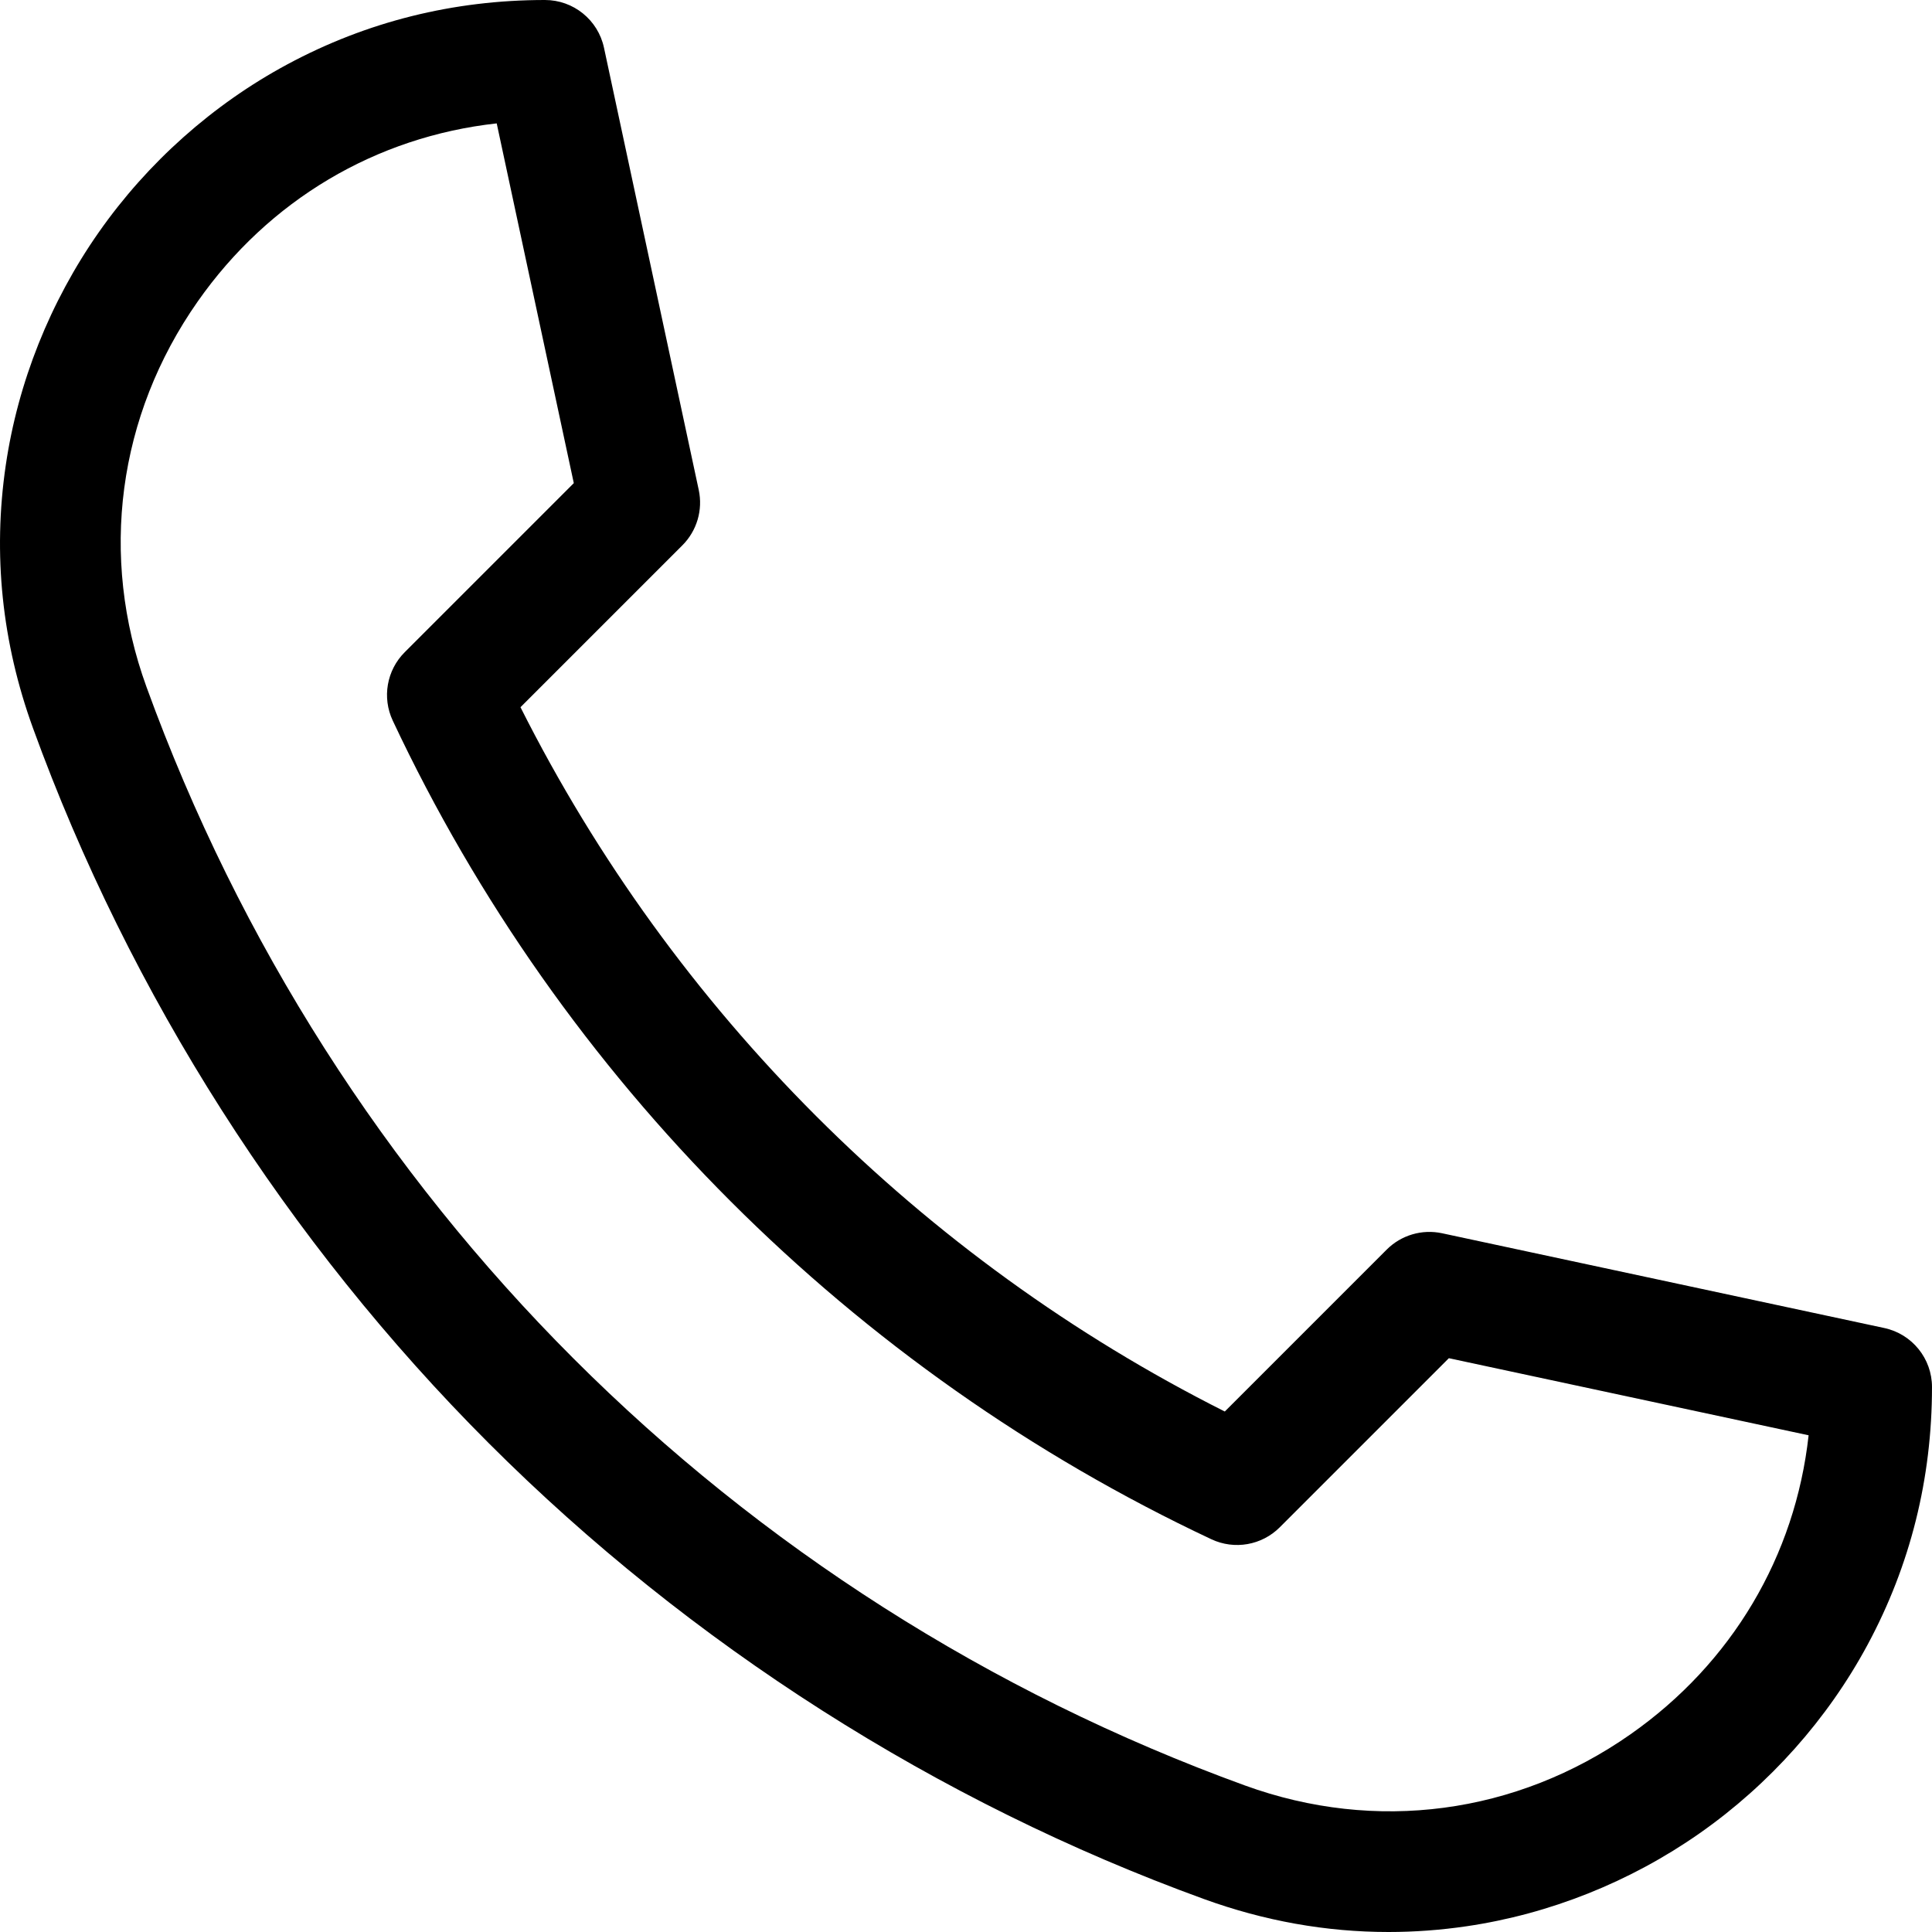
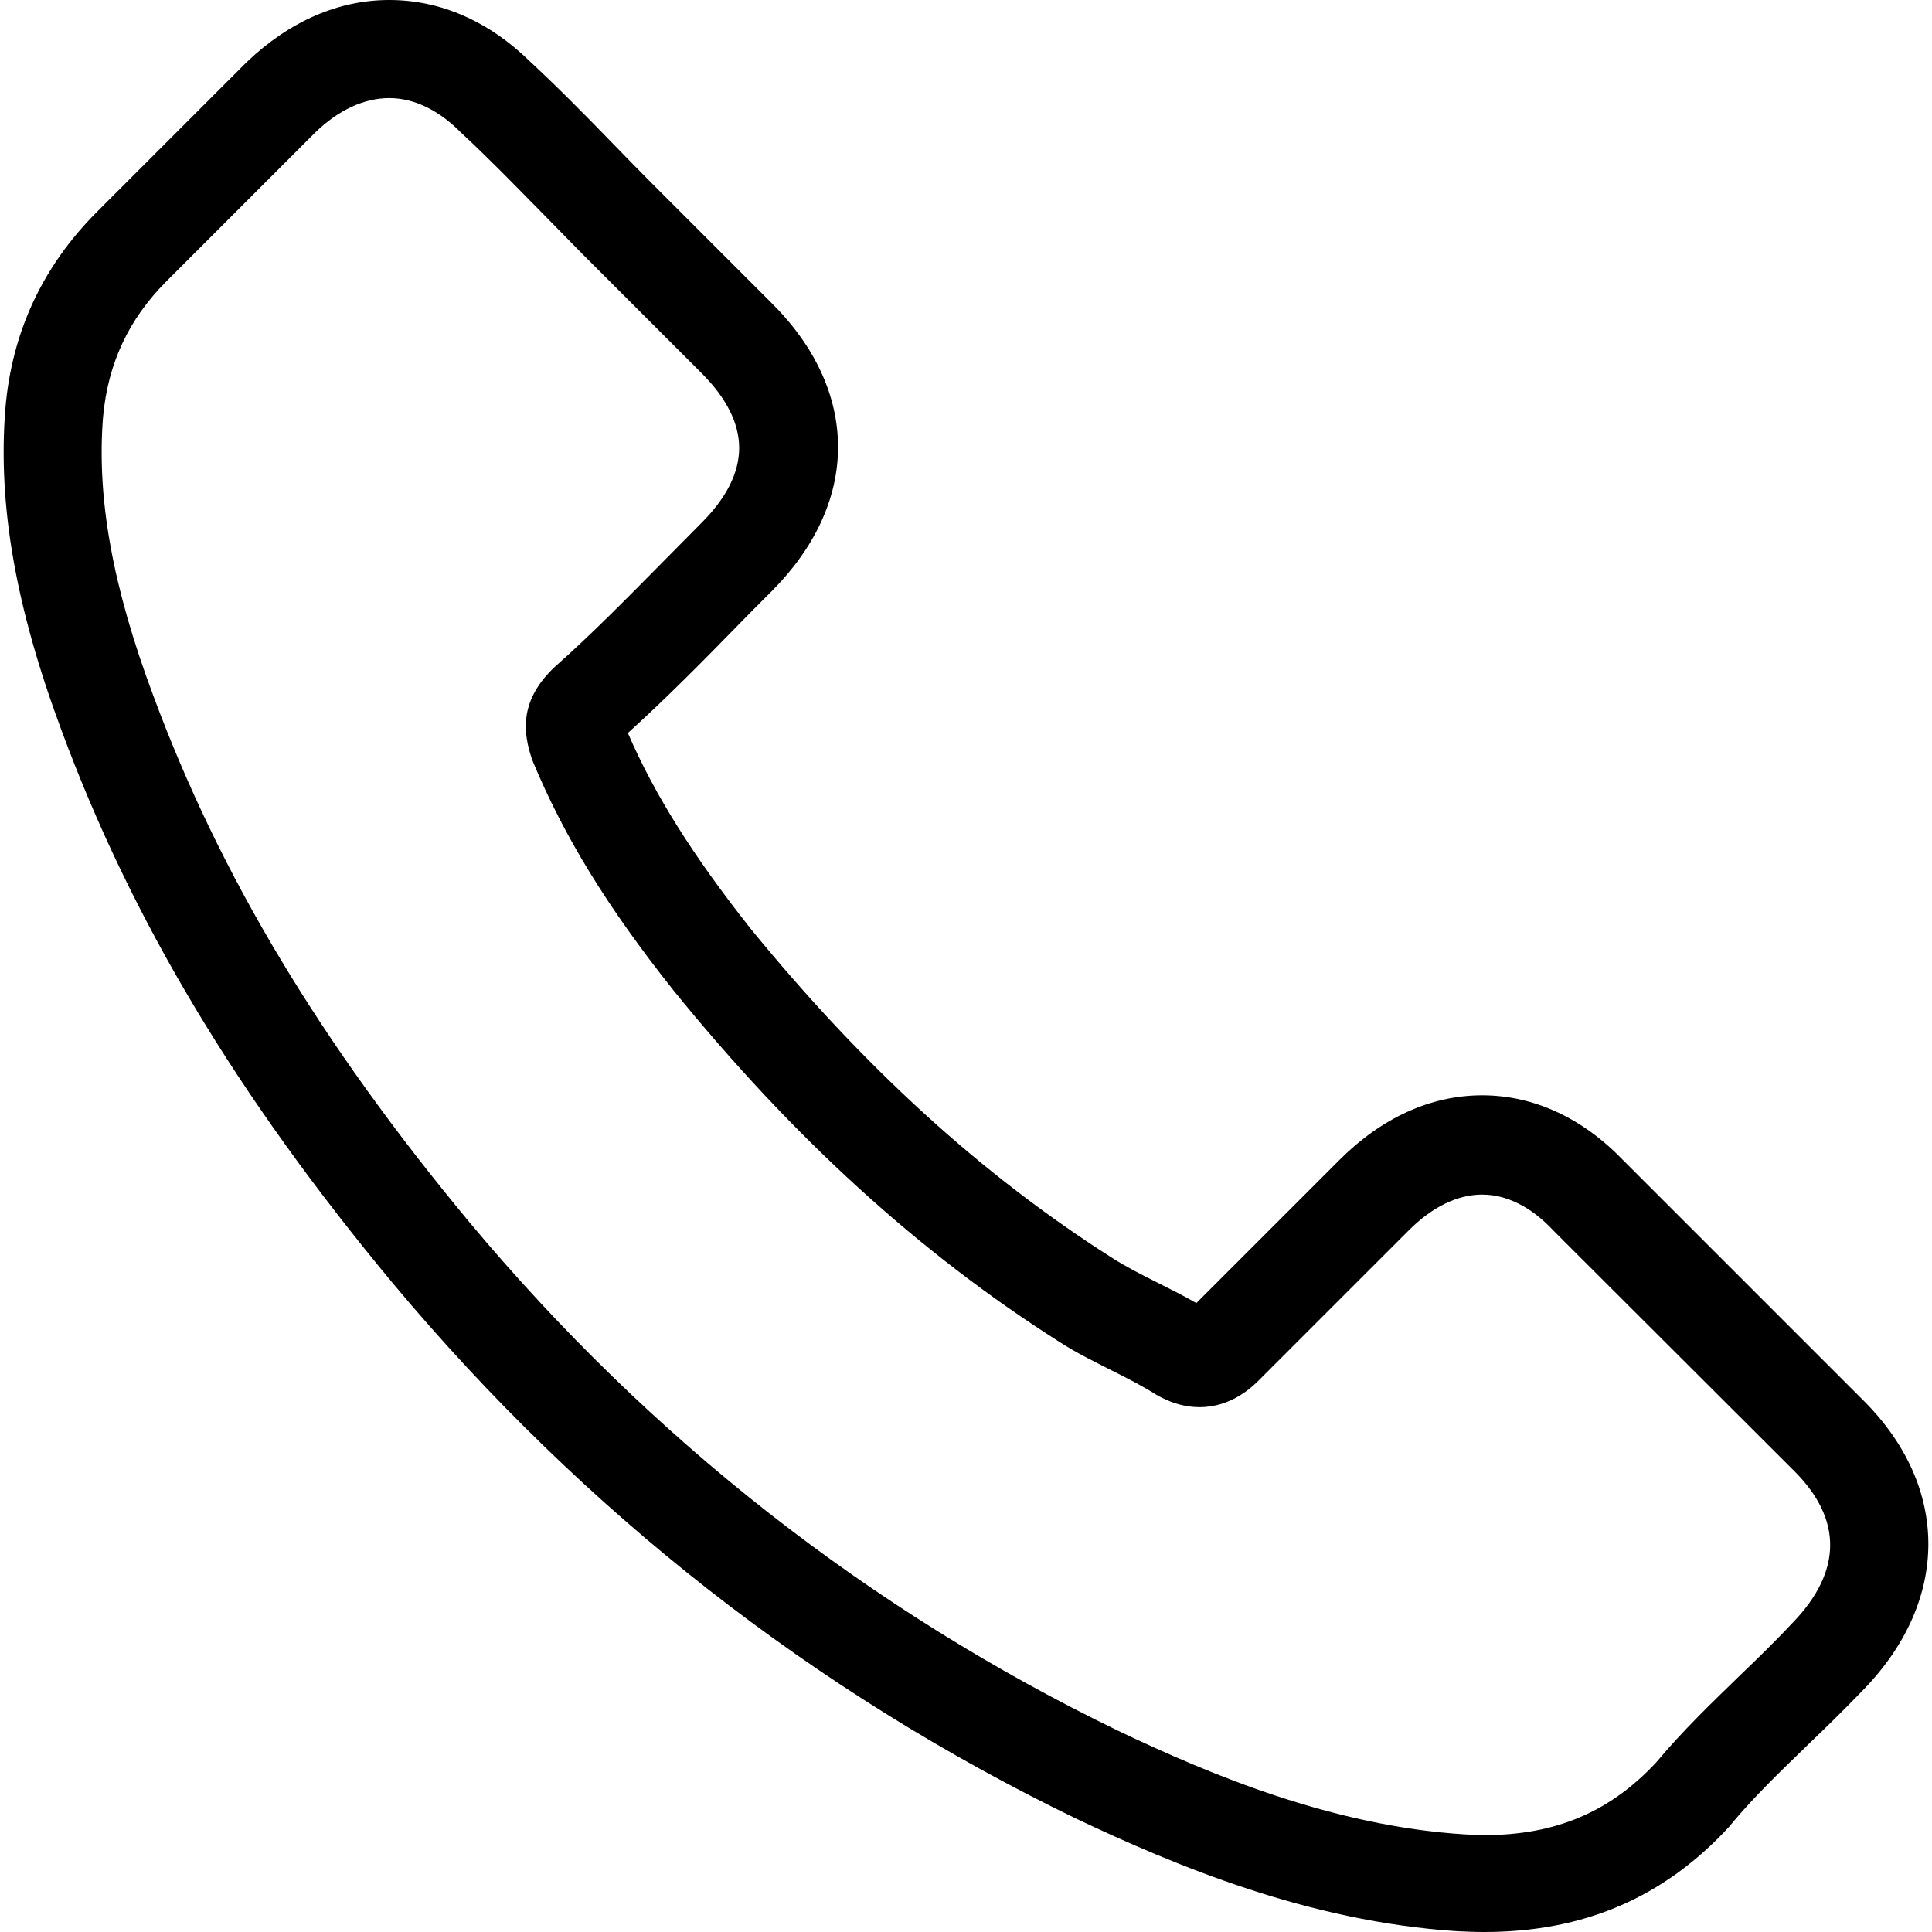
- <svg xmlns="http://www.w3.org/2000/svg" id="Layer_1" enable-background="new 0 0 512.021 512.021" height="512" viewBox="0 0 512.021 512.021" width="512">
+ <svg xmlns="http://www.w3.org/2000/svg" version="1.1" id="Capa_1" x="0px" y="0px" viewBox="0 0 482.6 482.6" style="enable-background:new 0 0 482.6 482.6;" xml:space="preserve">
  <g>
-     <path d="m367.988 512.021c-16.528 0-32.916-2.922-48.941-8.744-70.598-25.646-136.128-67.416-189.508-120.795s-95.15-118.91-120.795-189.508c-8.241-22.688-10.673-46.108-7.226-69.612 3.229-22.016 11.757-43.389 24.663-61.809 12.963-18.501 30.245-33.889 49.977-44.5 21.042-11.315 44.009-17.053 68.265-17.053 7.544 0 14.064 5.271 15.645 12.647l25.114 117.199c1.137 5.307-.494 10.829-4.331 14.667l-42.913 42.912c40.482 80.486 106.17 146.174 186.656 186.656l42.912-42.913c3.838-3.837 9.361-5.466 14.667-4.331l117.199 25.114c7.377 1.581 12.647 8.101 12.647 15.645 0 24.256-5.738 47.224-17.054 68.266-10.611 19.732-25.999 37.014-44.5 49.977-18.419 12.906-39.792 21.434-61.809 24.663-6.899 1.013-13.797 1.518-20.668 1.519zm-236.349-479.321c-31.995 3.532-60.393 20.302-79.251 47.217-21.206 30.265-26.151 67.49-13.567 102.132 49.304 135.726 155.425 241.847 291.151 291.151 34.641 12.584 71.866 7.64 102.132-13.567 26.915-18.858 43.685-47.256 47.217-79.251l-95.341-20.43-44.816 44.816c-4.769 4.769-12.015 6.036-18.117 3.168-95.19-44.72-172.242-121.772-216.962-216.962-2.867-6.103-1.601-13.349 3.168-18.117l44.816-44.816z" />
+     <path d="M98.339,320.8c47.6,56.9,104.9,101.7,170.3,133.4c24.9,11.8,58.2,25.8,95.3,28.2c2.3,0.1,4.5,0.2,6.8,0.2   c24.9,0,44.9-8.6,61.2-26.3c0.1-0.1,0.3-0.3,0.4-0.5c5.8-7,12.4-13.3,19.3-20c4.7-4.5,9.5-9.2,14.1-14   c21.3-22.2,21.3-50.4-0.2-71.9l-60.1-60.1c-10.2-10.6-22.4-16.2-35.2-16.2c-12.8,0-25.1,5.6-35.6,16.1l-35.8,35.8   c-3.3-1.9-6.7-3.6-9.9-5.2c-4-2-7.7-3.9-11-6c-32.6-20.7-62.2-47.7-90.5-82.4c-14.3-18.1-23.9-33.3-30.6-48.8   c9.4-8.5,18.2-17.4,26.7-26.1c3-3.1,6.1-6.2,9.2-9.3c10.8-10.8,16.6-23.3,16.6-36s-5.7-25.2-16.6-36l-29.8-29.8   c-3.5-3.5-6.8-6.9-10.2-10.4c-6.6-6.8-13.5-13.8-20.3-20.1c-10.3-10.1-22.4-15.4-35.2-15.4c-12.7,0-24.9,5.3-35.6,15.5l-37.4,37.4   c-13.6,13.6-21.3,30.1-22.9,49.2c-1.9,23.9,2.5,49.3,13.9,80C32.739,229.6,59.139,273.7,98.339,320.8z M25.739,104.2   c1.2-13.3,6.3-24.4,15.9-34l37.2-37.2c5.8-5.6,12.2-8.5,18.4-8.5c6.1,0,12.3,2.9,18,8.7c6.7,6.2,13,12.7,19.8,19.6   c3.4,3.5,6.9,7,10.4,10.6l29.8,29.8c6.2,6.2,9.4,12.5,9.4,18.7s-3.2,12.5-9.4,18.7c-3.1,3.1-6.2,6.3-9.3,9.4   c-9.3,9.4-18,18.3-27.6,26.8c-0.2,0.2-0.3,0.3-0.5,0.5c-8.3,8.3-7,16.2-5,22.2c0.1,0.3,0.2,0.5,0.3,0.8   c7.7,18.5,18.4,36.1,35.1,57.1c30,37,61.6,65.7,96.4,87.8c4.3,2.8,8.9,5,13.2,7.2c4,2,7.7,3.9,11,6c0.4,0.2,0.7,0.4,1.1,0.6   c3.3,1.7,6.5,2.5,9.7,2.5c8,0,13.2-5.1,14.9-6.8l37.4-37.4c5.8-5.8,12.1-8.9,18.3-8.9c7.6,0,13.8,4.7,17.7,8.9l60.3,60.2   c12,12,11.9,25-0.3,37.7c-4.2,4.5-8.6,8.8-13.3,13.3c-7,6.8-14.3,13.8-20.9,21.7c-11.5,12.4-25.2,18.2-42.9,18.2   c-1.7,0-3.5-0.1-5.2-0.2c-32.8-2.1-63.3-14.9-86.2-25.8c-62.2-30.1-116.8-72.8-162.1-127c-37.3-44.9-62.4-86.7-79-131.5   C28.039,146.4,24.139,124.3,25.739,104.2z" />
  </g>
+   <g>
+ </g>
+   <g>
+ </g>
+   <g>
+ </g>
+   <g>
+ </g>
+   <g>
+ </g>
+   <g>
+ </g>
+   <g>
+ </g>
+   <g>
+ </g>
+   <g>
+ </g>
+   <g>
+ </g>
+   <g>
+ </g>
+   <g>
+ </g>
+   <g>
+ </g>
+   <g>
+ </g>
+   <g>
+ </g>
</svg>
